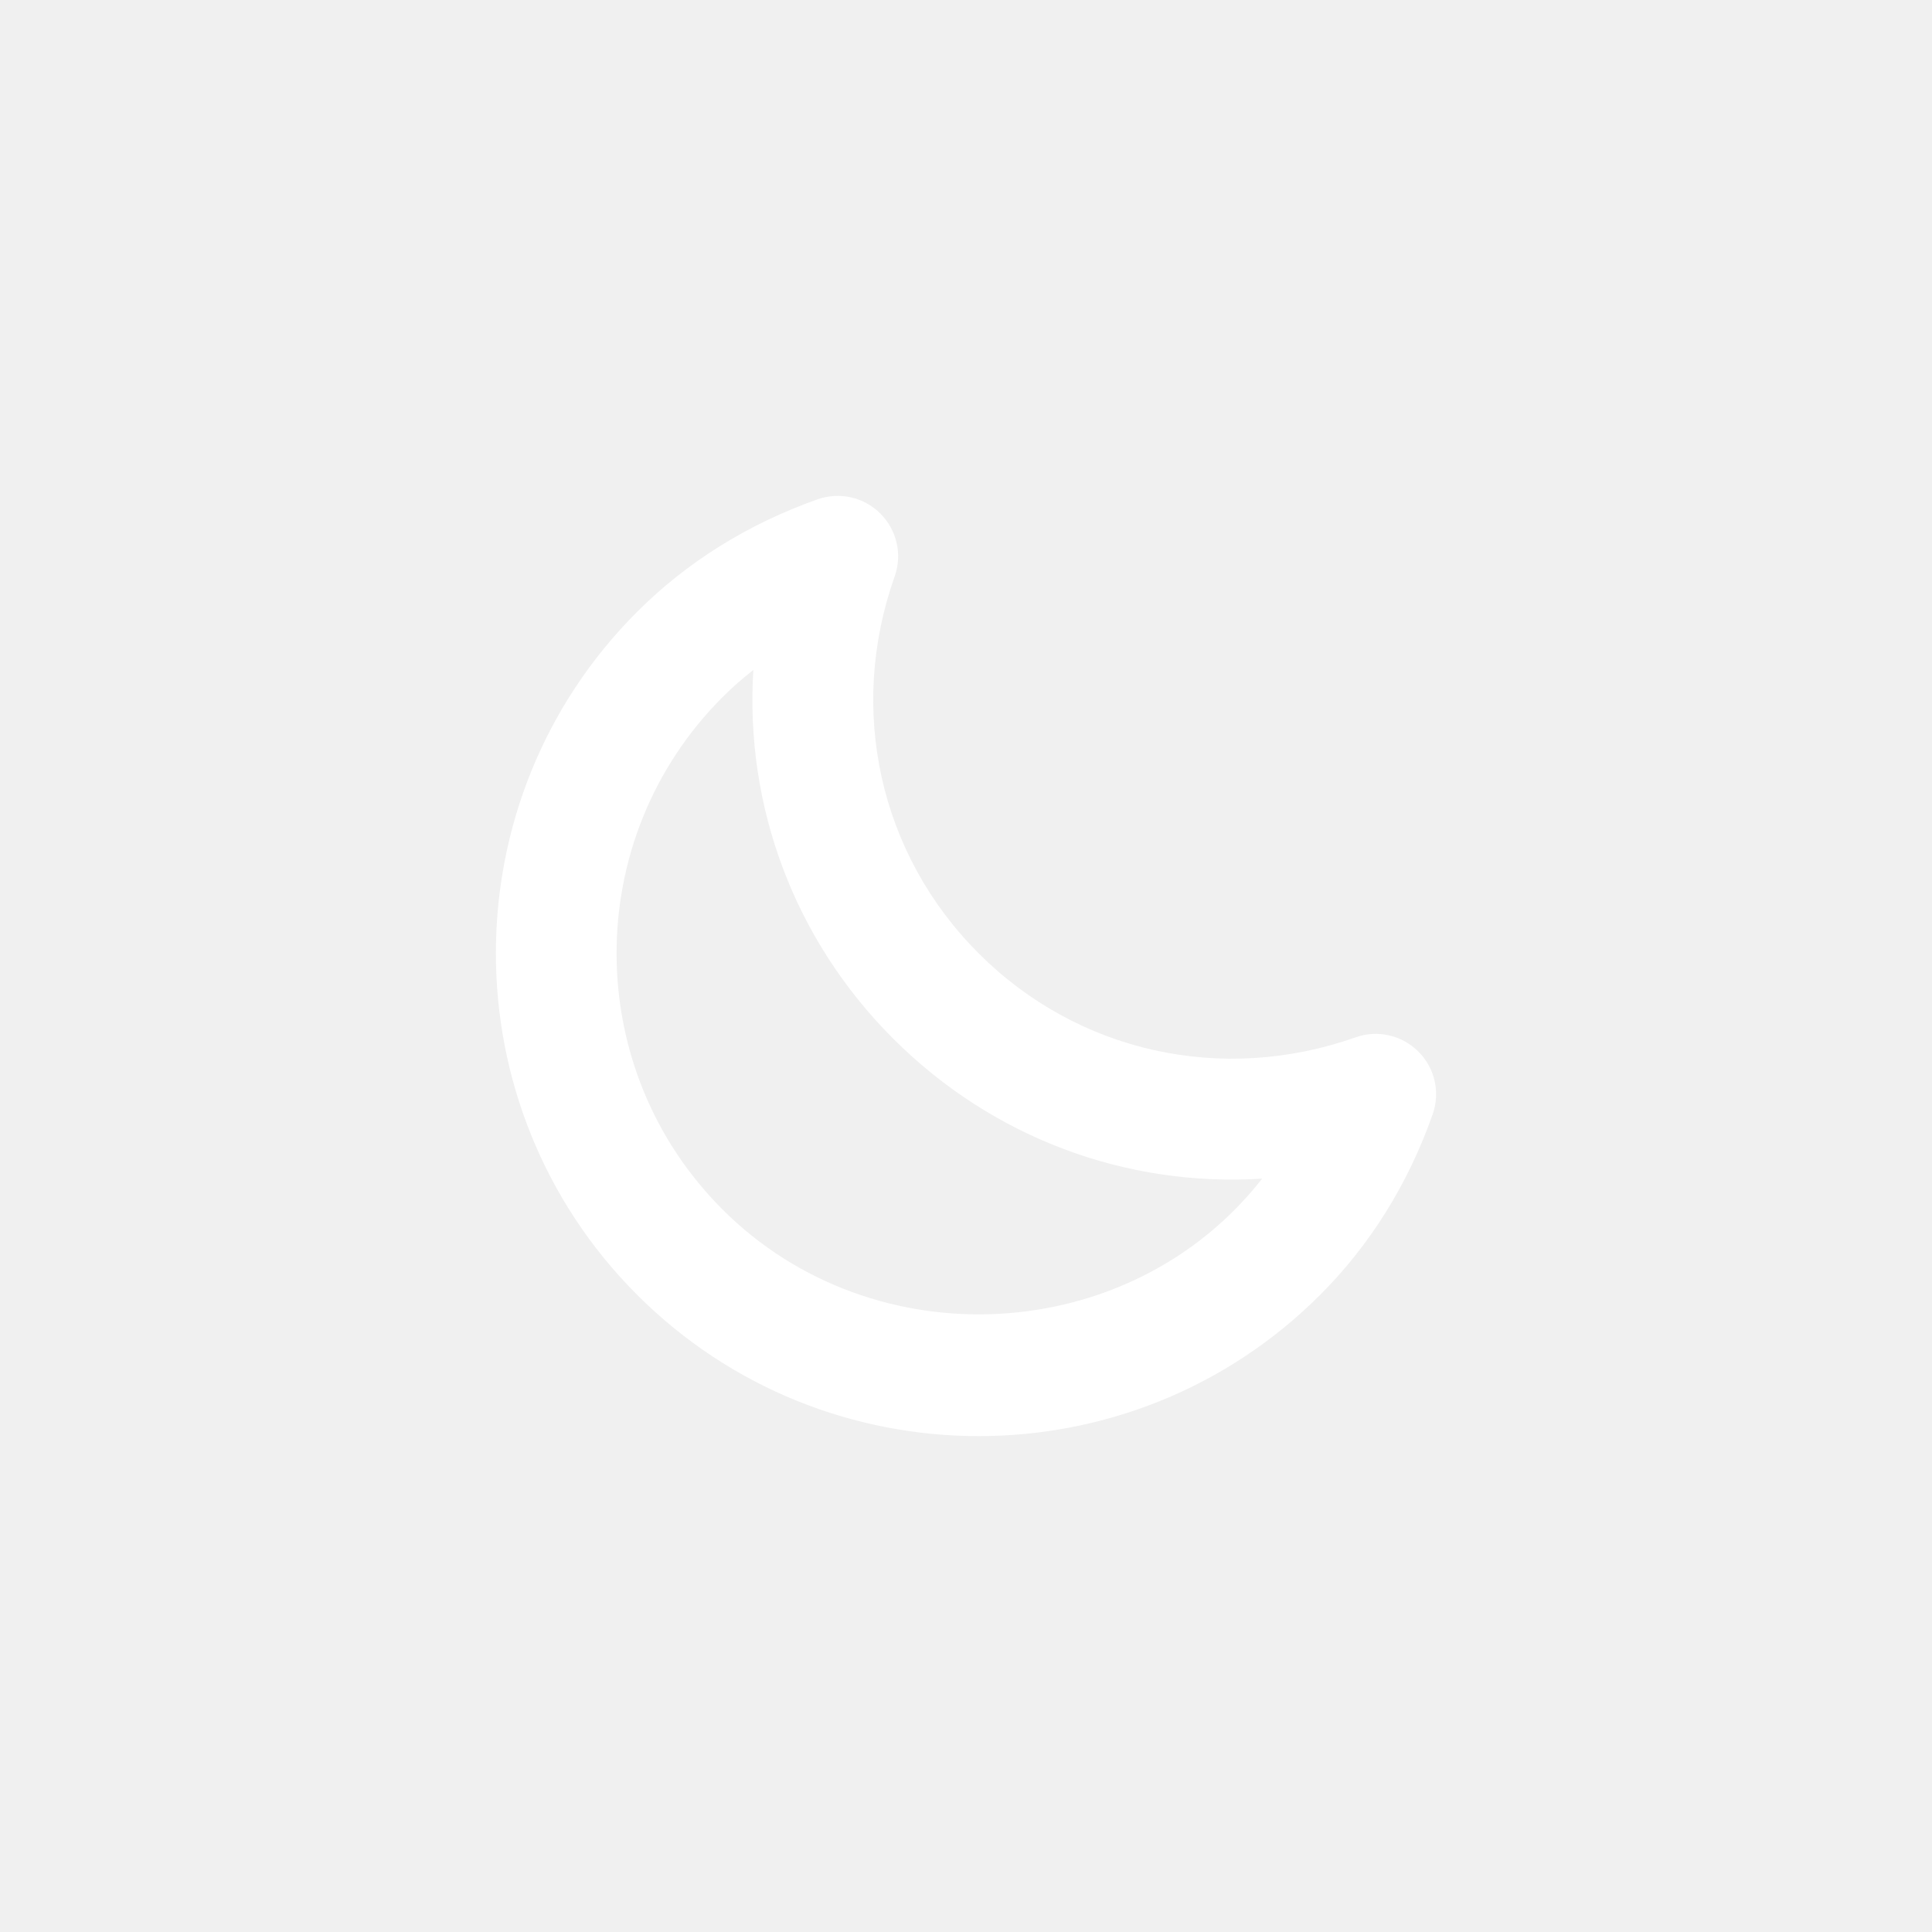
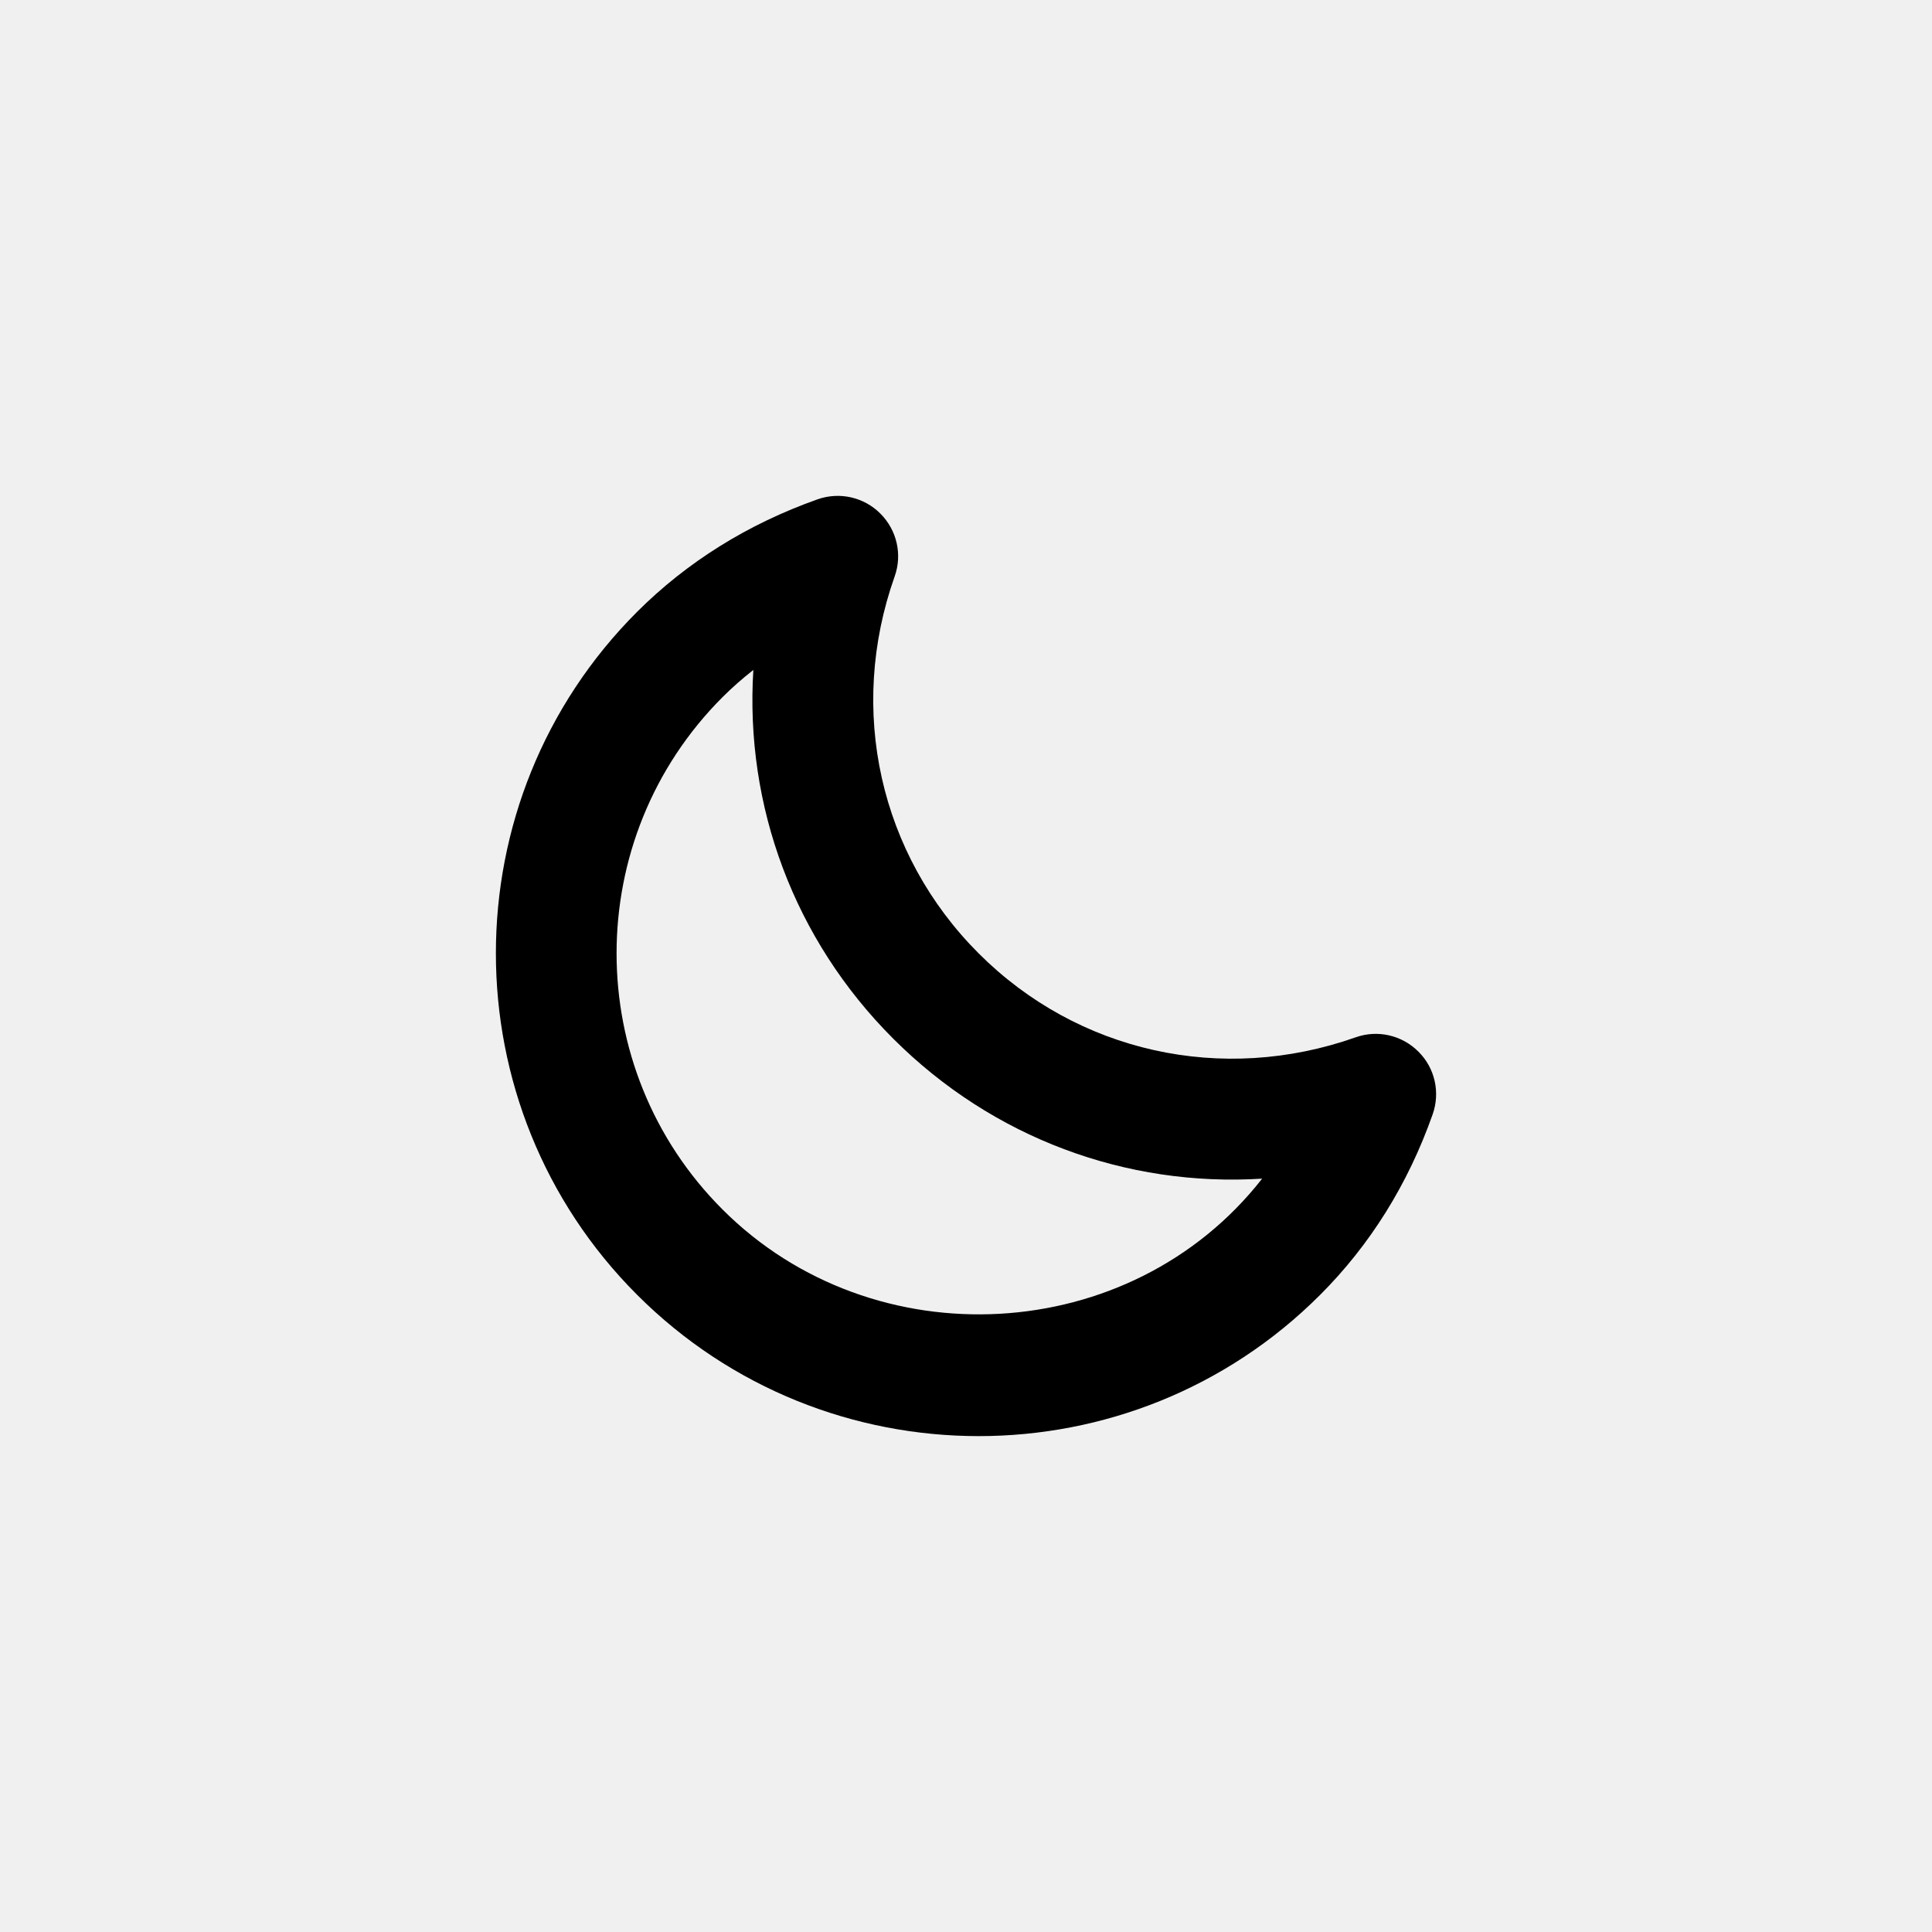
<svg xmlns="http://www.w3.org/2000/svg" enable-background="new 0 0 40 40" height="40px" id="Layer_1" version="1.1" viewBox="0 0 512 512" width="40px" xml:space="preserve">
-   <path d="M349.852,343.15c-49.875,49.916-131.083,49.916-181,0c-49.916-49.918-49.916-131.125,0-181.021  c13.209-13.187,29.312-23.25,47.832-29.812c5.834-2.042,12.293-0.562,16.625,3.792c4.376,4.375,5.855,10.833,3.793,16.625  c-12.542,35.375-4,73.666,22.25,99.917c26.209,26.228,64.5,34.75,99.916,22.25c5.792-2.062,12.271-0.582,16.625,3.793  c4.376,4.332,5.834,10.812,3.771,16.625C373.143,313.838,363.06,329.941,349.852,343.15z M191.477,184.754  c-37.438,37.438-37.438,98.354,0,135.771c40,40.021,108.125,36.416,143-8.168c-35.959,2.25-71.375-10.729-97.75-37.084  c-26.375-26.354-39.333-61.771-37.084-97.729C196.769,179.796,194.039,182.192,191.477,184.754z" fill="#FFFFFF" />
+   <path d="M349.852,343.15c-49.875,49.916-131.083,49.916-181,0c-49.916-49.918-49.916-131.125,0-181.021  c13.209-13.187,29.312-23.25,47.832-29.812c5.834-2.042,12.293-0.562,16.625,3.792c4.376,4.375,5.855,10.833,3.793,16.625  c-12.542,35.375-4,73.666,22.25,99.917c26.209,26.228,64.5,34.75,99.916,22.25c5.792-2.062,12.271-0.582,16.625,3.793  c4.376,4.332,5.834,10.812,3.771,16.625C373.143,313.838,363.06,329.941,349.852,343.15z M191.477,184.754  c-37.438,37.438-37.438,98.354,0,135.771c40,40.021,108.125,36.416,143-8.168c-35.959,2.25-71.375-10.729-97.75-37.084  c-26.375-26.354-39.333-61.771-37.084-97.729C196.769,179.796,194.039,182.192,191.477,184.754z" />
</svg>
